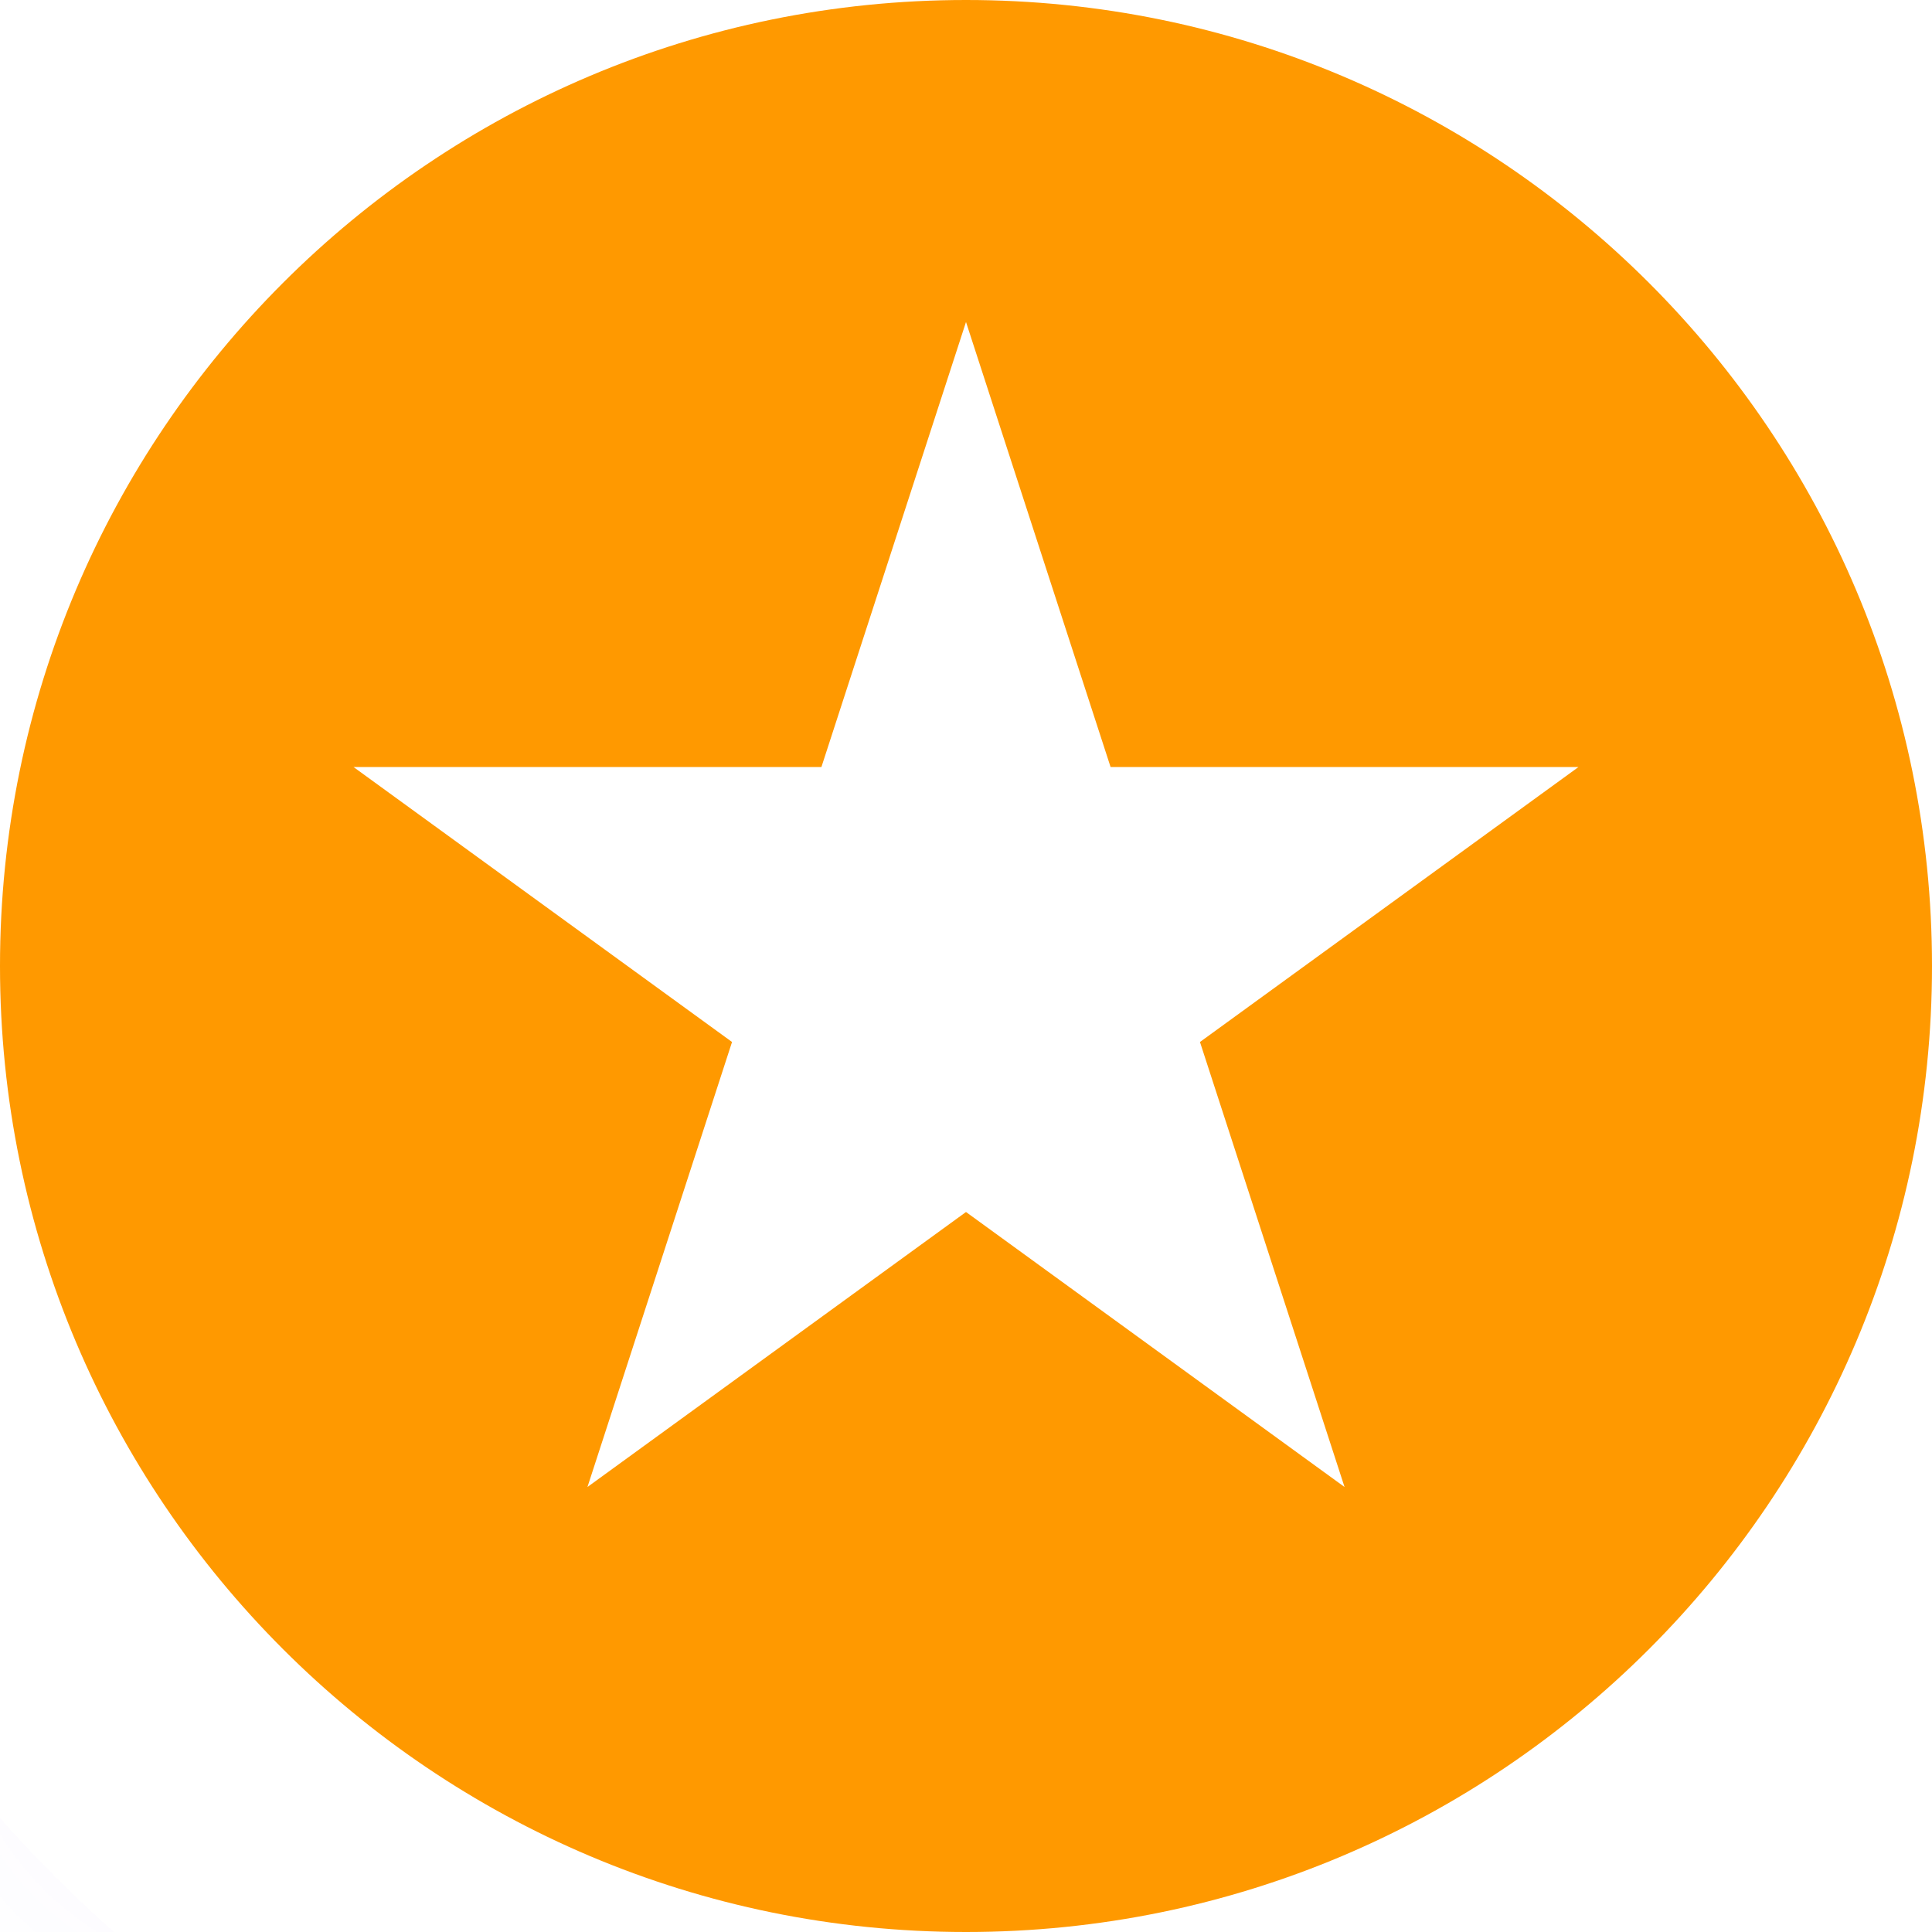
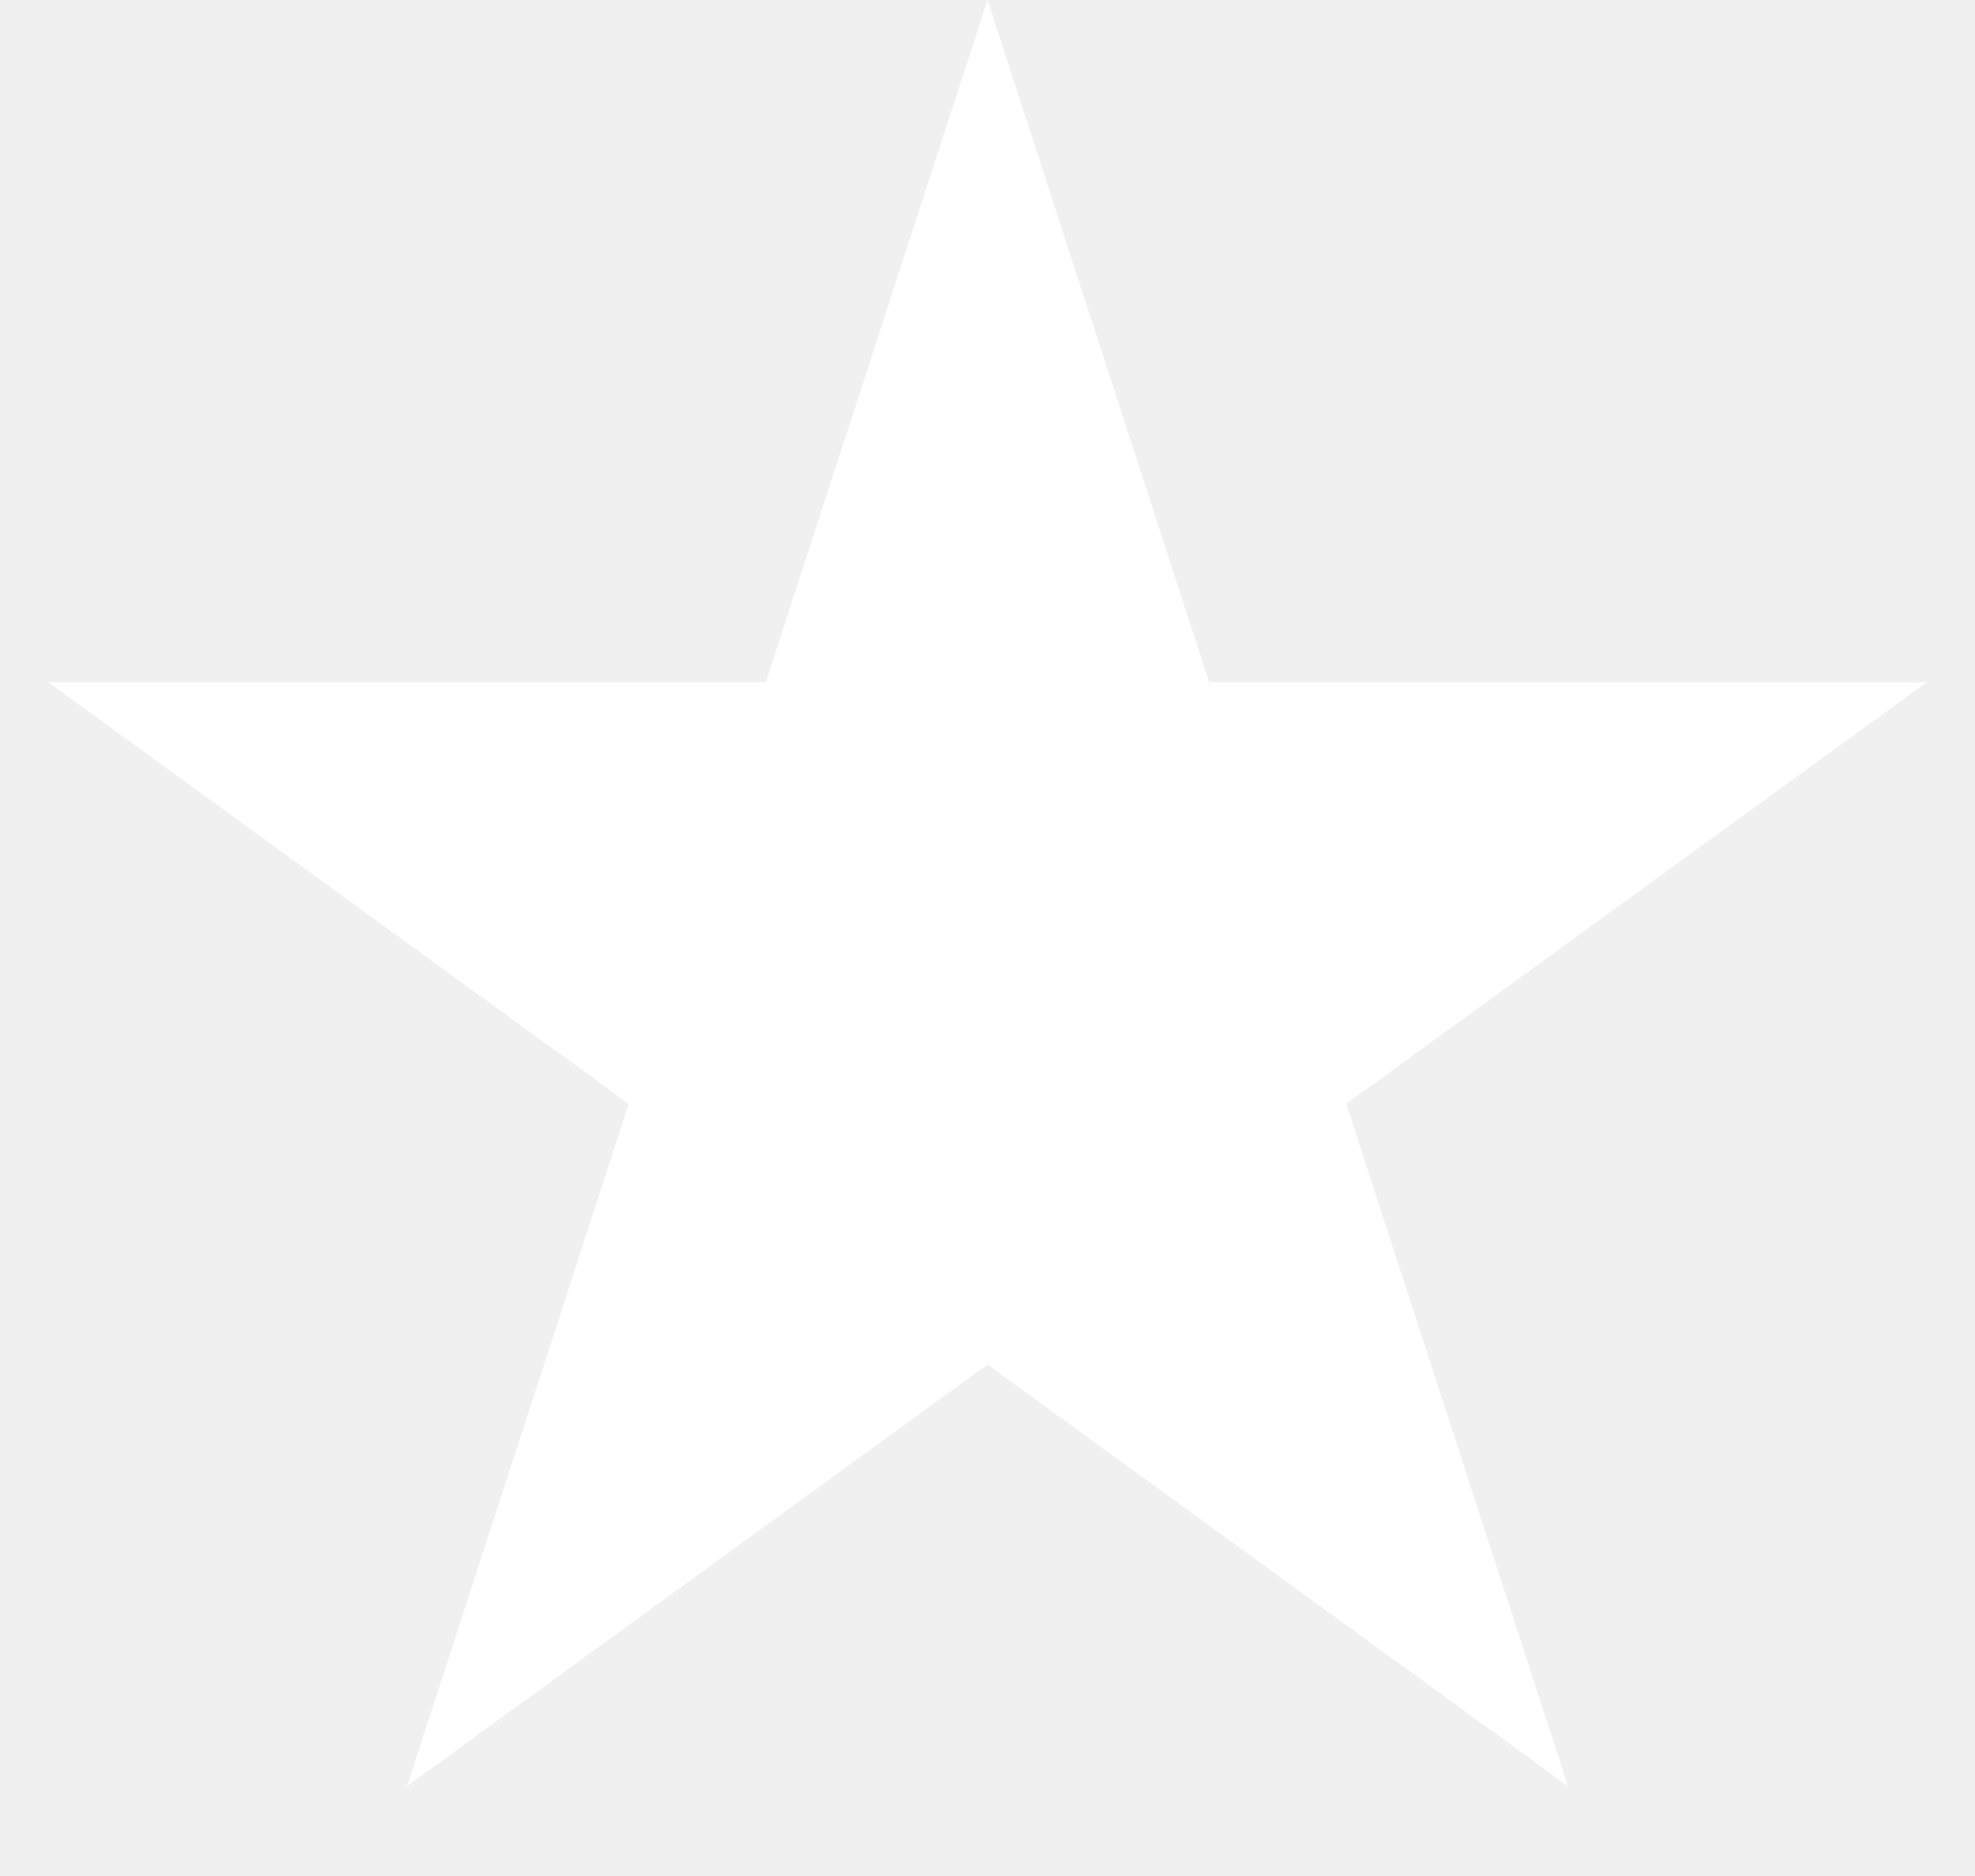
- <svg xmlns="http://www.w3.org/2000/svg" width="30" height="30" viewBox="0 0 30 30" fill="none">
-   <rect width="30" height="30" fill="#1E1E1E" />
-   <g clip-path="url(#clip0_0_1)">
-     <rect width="1440" height="5704" transform="translate(-567 -1781)" fill="white" />
-     <g filter="url(#filter0_d_0_1)">
-       <rect x="-447" y="-604" width="281.633" height="380" rx="140.816" fill="white" shape-rendering="crispEdges" />
-     </g>
-     <g filter="url(#filter1_d_0_1)">
-       <rect x="-140.878" y="-634" width="281.633" height="380" rx="140.816" fill="white" shape-rendering="crispEdges" />
-     </g>
-     <g filter="url(#filter2_d_0_1)">
-       <rect x="165.245" y="-604" width="281.633" height="380" rx="140.816" fill="white" shape-rendering="crispEdges" />
-     </g>
-     <g filter="url(#filter3_d_0_1)">
-       <rect x="-5" y="-5" width="82" height="40" rx="20" fill="white" shape-rendering="crispEdges" />
-       <rect width="30" height="30" rx="15" fill="#FF9900" />
-       <path d="M15 5L17.245 11.91H24.511L18.633 16.18L20.878 23.09L15 18.82L9.122 23.09L11.367 16.18L5.489 11.91H12.755L15 5Z" fill="white" />
-     </g>
-   </g>
-   <defs>
-     <filter id="filter0_d_0_1" x="-647" y="-704" width="681.633" height="780" filterUnits="userSpaceOnUse" color-interpolation-filters="sRGB">
-       <feFlood flood-opacity="0" result="BackgroundImageFix" />
-       <feColorMatrix in="SourceAlpha" type="matrix" values="0 0 0 0 0 0 0 0 0 0 0 0 0 0 0 0 0 0 127 0" result="hardAlpha" />
-       <feOffset dy="100" />
-       <feGaussianBlur stdDeviation="100" />
-       <feComposite in2="hardAlpha" operator="out" />
-       <feColorMatrix type="matrix" values="0 0 0 0 0.004 0 0 0 0 0.09 0 0 0 0 0.212 0 0 0 0.1 0" />
-       <feBlend mode="normal" in2="BackgroundImageFix" result="effect1_dropShadow_0_1" />
-       <feBlend mode="normal" in="SourceGraphic" in2="effect1_dropShadow_0_1" result="shape" />
-     </filter>
-     <filter id="filter1_d_0_1" x="-340.878" y="-734" width="681.633" height="780" filterUnits="userSpaceOnUse" color-interpolation-filters="sRGB">
-       <feFlood flood-opacity="0" result="BackgroundImageFix" />
-       <feColorMatrix in="SourceAlpha" type="matrix" values="0 0 0 0 0 0 0 0 0 0 0 0 0 0 0 0 0 0 127 0" result="hardAlpha" />
-       <feOffset dy="100" />
-       <feGaussianBlur stdDeviation="100" />
-       <feComposite in2="hardAlpha" operator="out" />
-       <feColorMatrix type="matrix" values="0 0 0 0 0.004 0 0 0 0 0.09 0 0 0 0 0.212 0 0 0 0.1 0" />
-       <feBlend mode="normal" in2="BackgroundImageFix" result="effect1_dropShadow_0_1" />
-       <feBlend mode="normal" in="SourceGraphic" in2="effect1_dropShadow_0_1" result="shape" />
-     </filter>
-     <filter id="filter2_d_0_1" x="-34.755" y="-704" width="681.633" height="780" filterUnits="userSpaceOnUse" color-interpolation-filters="sRGB">
-       <feFlood flood-opacity="0" result="BackgroundImageFix" />
-       <feColorMatrix in="SourceAlpha" type="matrix" values="0 0 0 0 0 0 0 0 0 0 0 0 0 0 0 0 0 0 127 0" result="hardAlpha" />
-       <feOffset dy="100" />
-       <feGaussianBlur stdDeviation="100" />
-       <feComposite in2="hardAlpha" operator="out" />
-       <feColorMatrix type="matrix" values="0 0 0 0 0.004 0 0 0 0 0.09 0 0 0 0 0.212 0 0 0 0.1 0" />
-       <feBlend mode="normal" in2="BackgroundImageFix" result="effect1_dropShadow_0_1" />
-       <feBlend mode="normal" in="SourceGraphic" in2="effect1_dropShadow_0_1" result="shape" />
-     </filter>
-     <filter id="filter3_d_0_1" x="-25" y="-5" width="122" height="80" filterUnits="userSpaceOnUse" color-interpolation-filters="sRGB">
-       <feFlood flood-opacity="0" result="BackgroundImageFix" />
-       <feColorMatrix in="SourceAlpha" type="matrix" values="0 0 0 0 0 0 0 0 0 0 0 0 0 0 0 0 0 0 127 0" result="hardAlpha" />
-       <feOffset dy="20" />
-       <feGaussianBlur stdDeviation="10" />
-       <feComposite in2="hardAlpha" operator="out" />
-       <feColorMatrix type="matrix" values="0 0 0 0 0.48 0 0 0 0 0.35 0 0 0 0 1 0 0 0 0.08 0" />
-       <feBlend mode="normal" in2="BackgroundImageFix" result="effect1_dropShadow_0_1" />
-       <feBlend mode="normal" in="SourceGraphic" in2="effect1_dropShadow_0_1" result="shape" />
-     </filter>
-     <clipPath id="clip0_0_1">
-       <rect width="1440" height="5704" fill="white" transform="translate(-567 -1781)" />
-     </clipPath>
-   </defs>
+ <svg xmlns="http://www.w3.org/2000/svg" width="20" height="19" viewBox="0 0 20 19" fill="none">
+   <path d="M10 0L12.245 6.91H19.511L13.633 11.18L15.878 18.09L10 13.82L4.122 18.09L6.367 11.18L0.489 6.91H7.755L10 0Z" fill="white" />
</svg>
